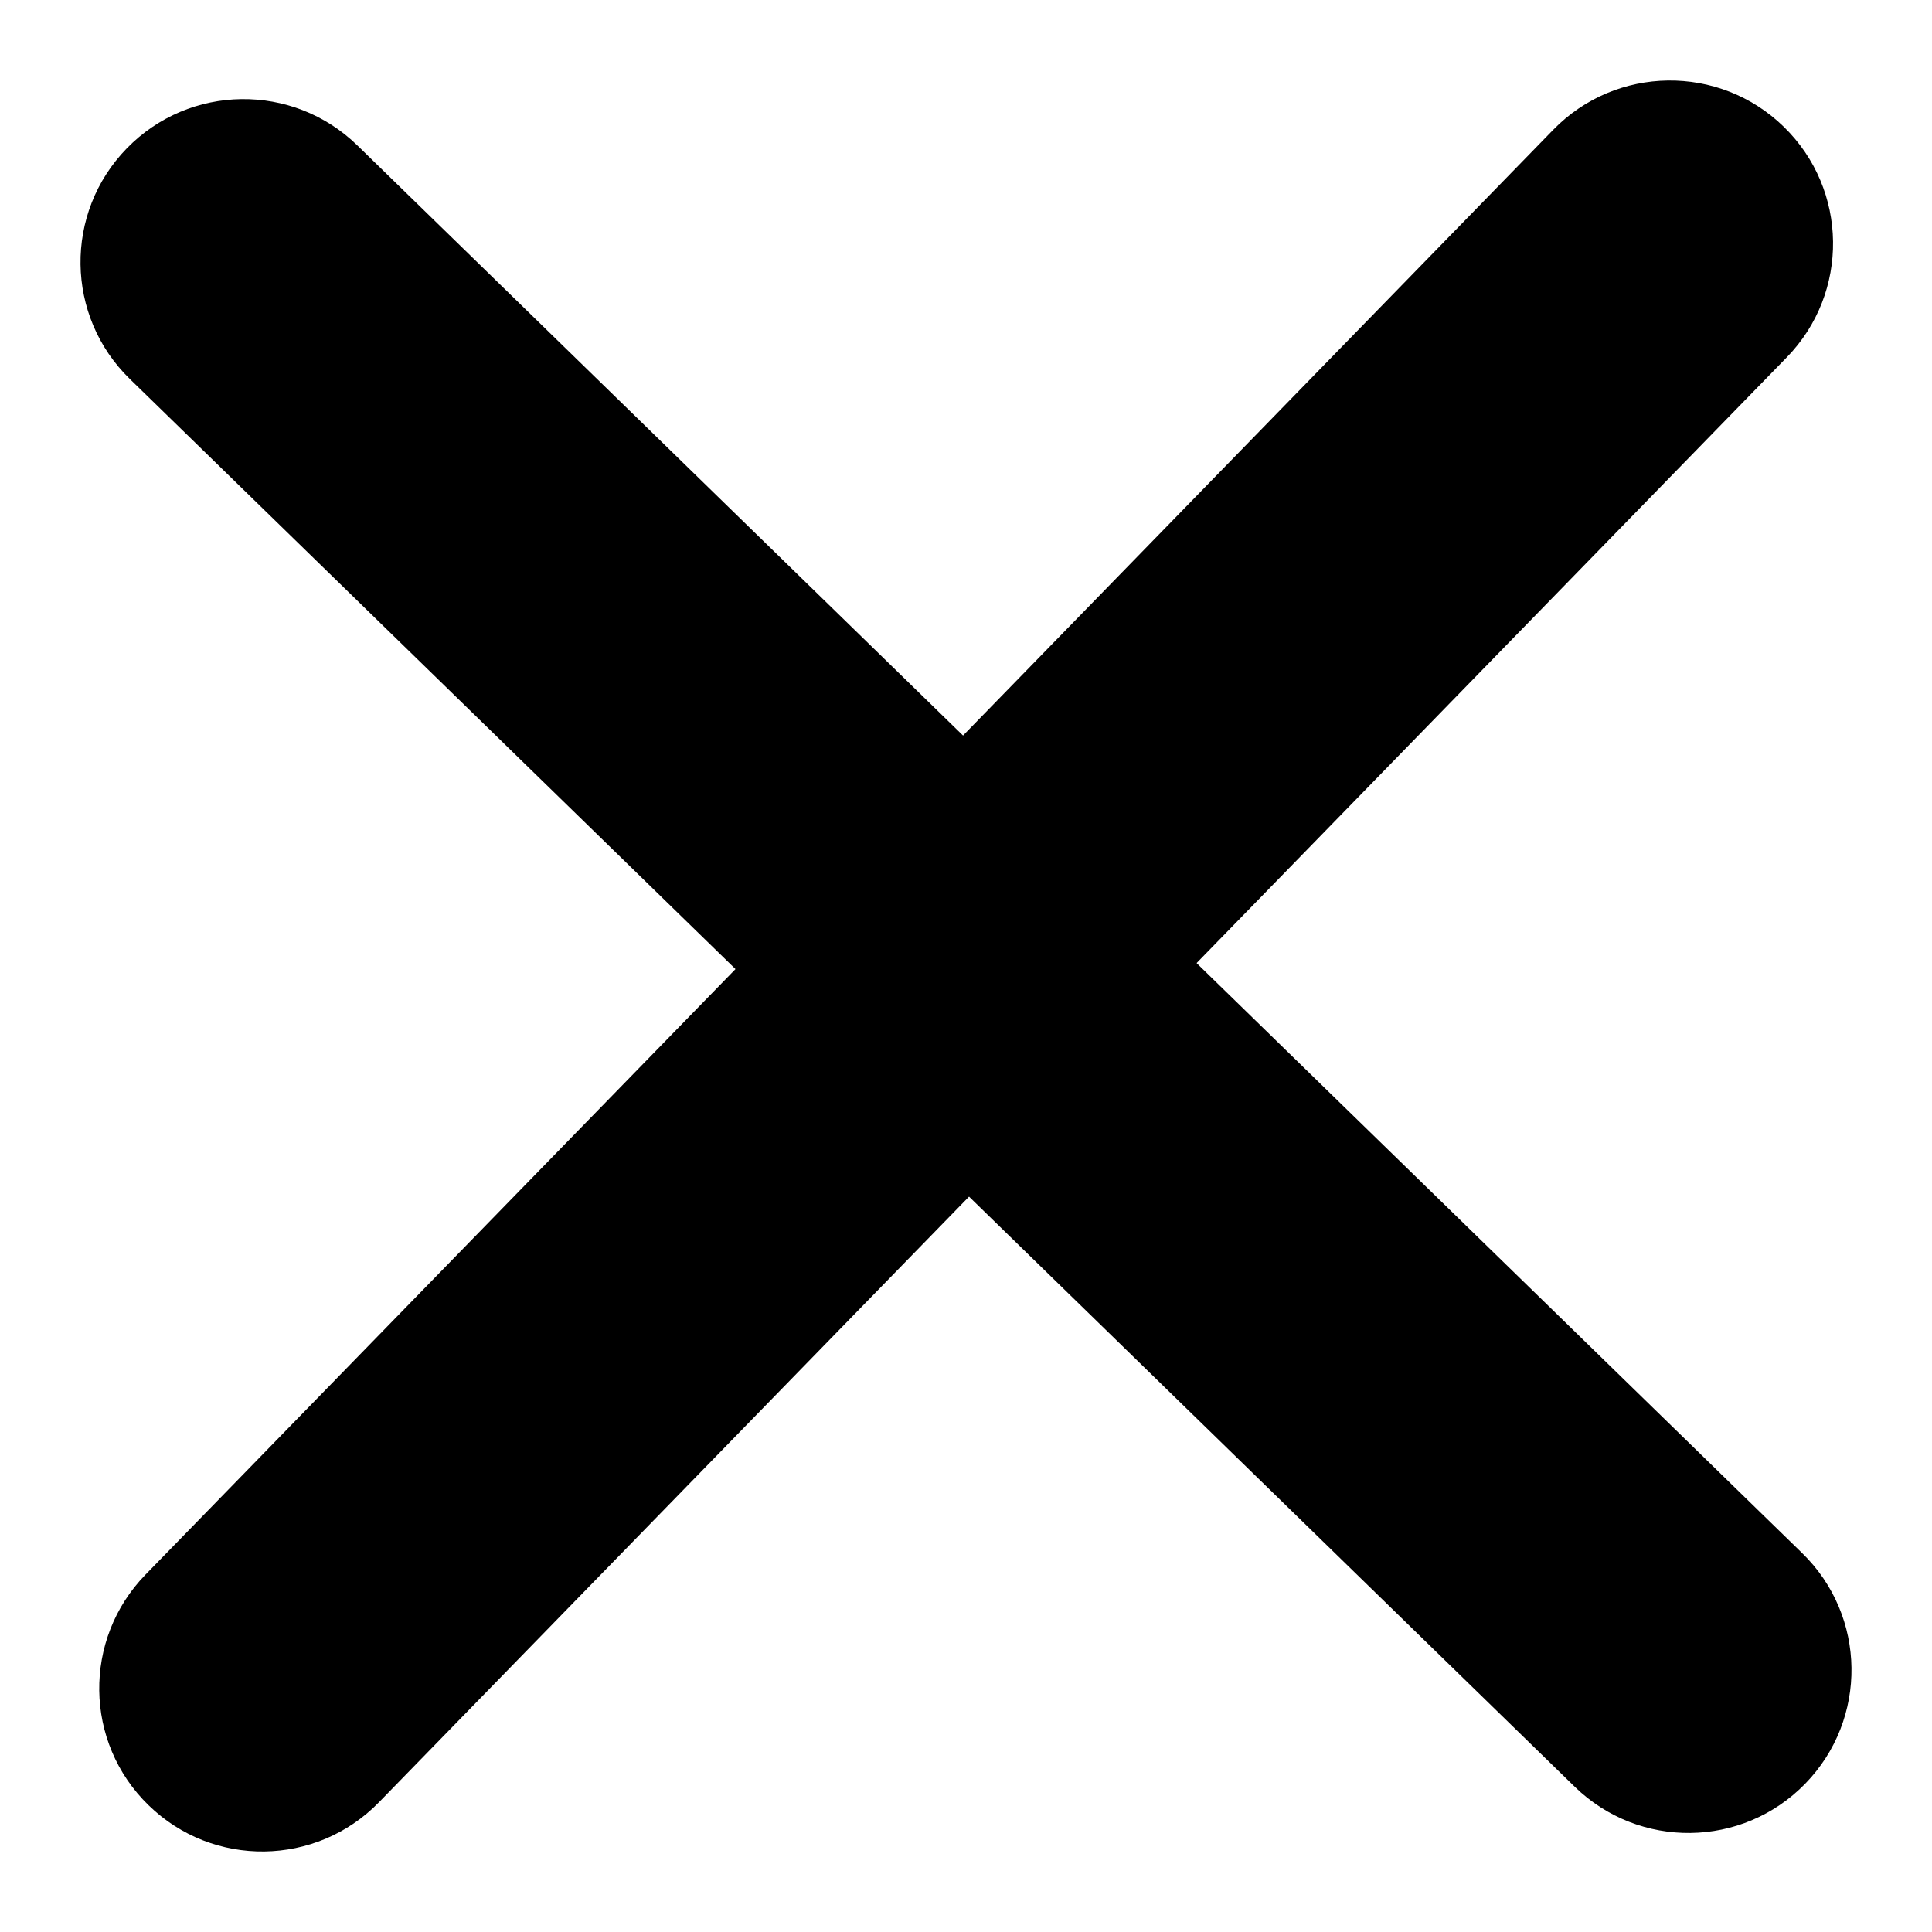
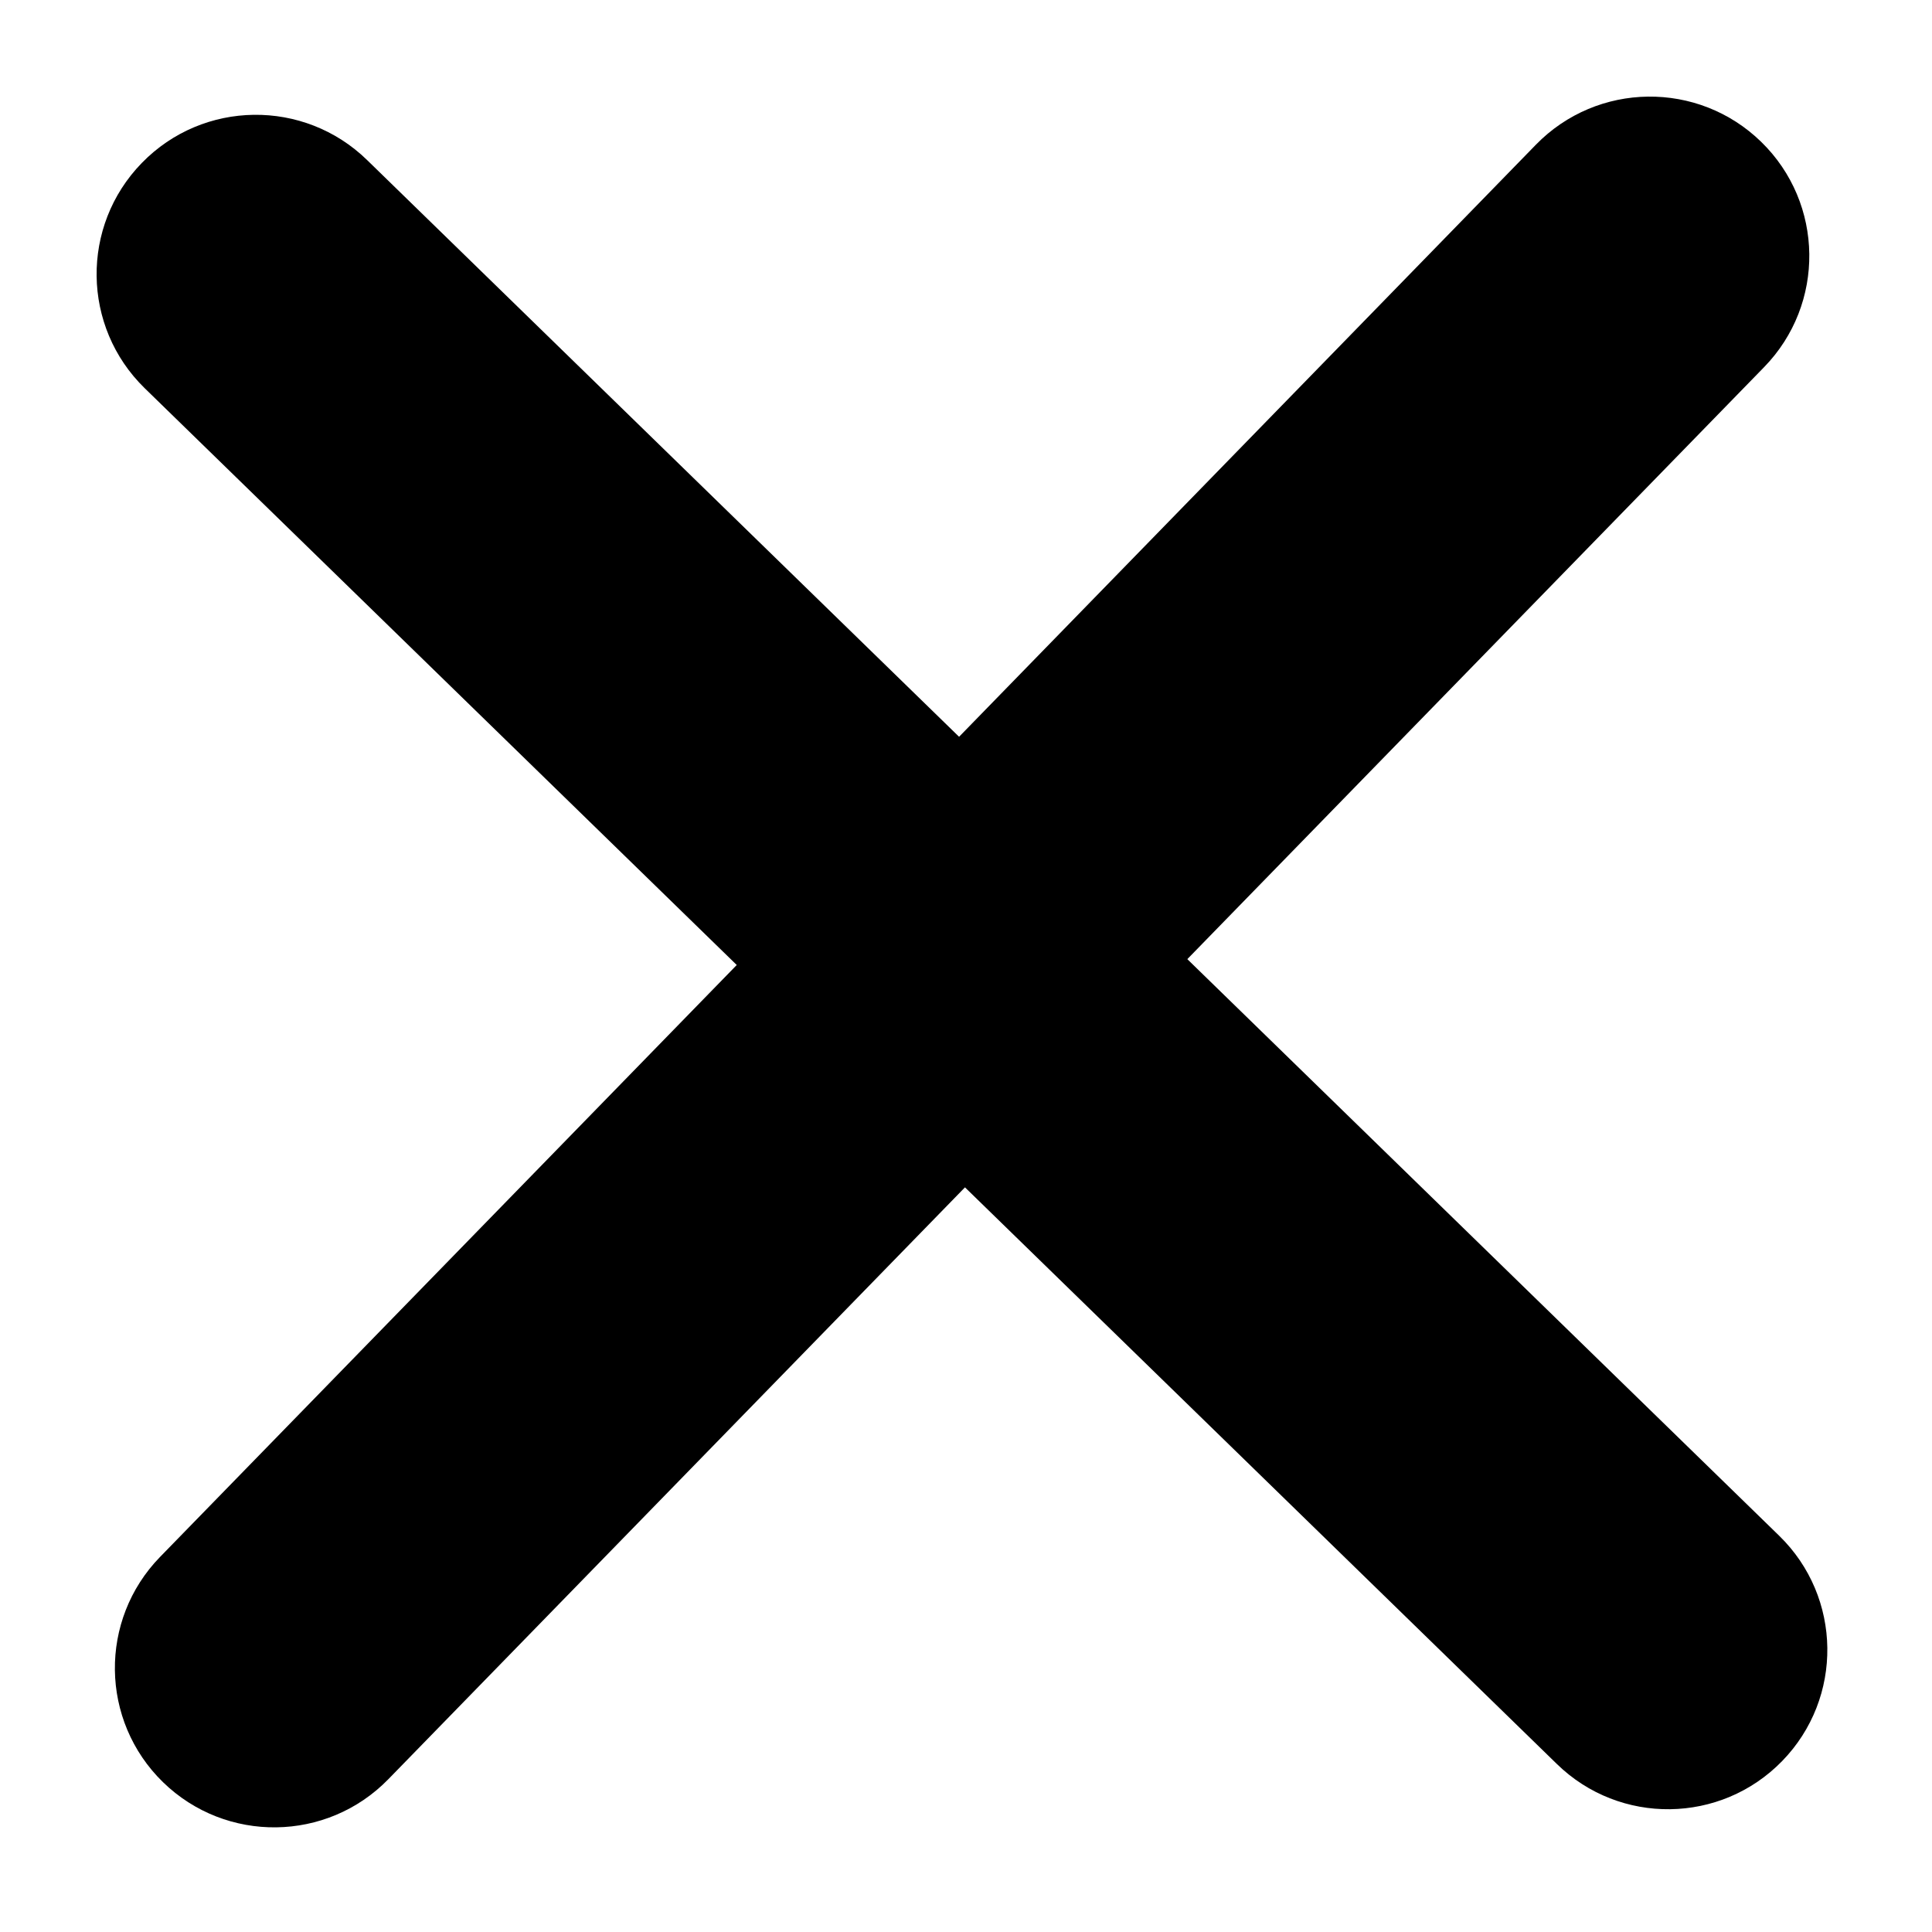
<svg xmlns="http://www.w3.org/2000/svg" width="24" height="24" viewBox="0 0 24 24" fill="currentColor">
-   <path fill-rule="evenodd" clip-rule="evenodd" d="M1.575 1.843C2.355 1.042 3.637 1.025 4.439 1.806L22.388 19.294C23.189 20.074 23.206 21.357 22.425 22.158C21.645 22.959 20.363 22.976 19.561 22.195L1.612 4.707C0.811 3.927 0.794 2.645 1.575 1.843Z" />
-   <path fill-rule="evenodd" clip-rule="evenodd" d="M22.159 1.575C21.358 0.794 20.075 0.811 19.295 1.612L1.807 19.561C1.027 20.363 1.043 21.645 1.845 22.425C2.646 23.206 3.928 23.189 4.708 22.388L22.196 4.439C22.977 3.637 22.96 2.355 22.159 1.575Z" />
+   <path fill-rule="evenodd" clip-rule="evenodd" d="M1.762 2.024C2.524 1.241 3.777 1.225 4.56 1.988L22.102 19.078C22.885 19.841 22.901 21.094 22.138 21.877C21.375 22.66 20.122 22.676 19.34 21.913L1.798 4.823C1.015 4.06 0.999 2.807 1.762 2.024Z" />
+   <path fill-rule="evenodd" clip-rule="evenodd" d="M21.878 1.762C21.095 0.999 19.842 1.015 19.079 1.798L1.989 19.34C1.226 20.123 1.242 21.376 2.025 22.139C2.808 22.901 4.061 22.885 4.824 22.102L21.914 4.561C22.677 3.778 22.661 2.525 21.878 1.762Z" />
</svg>
